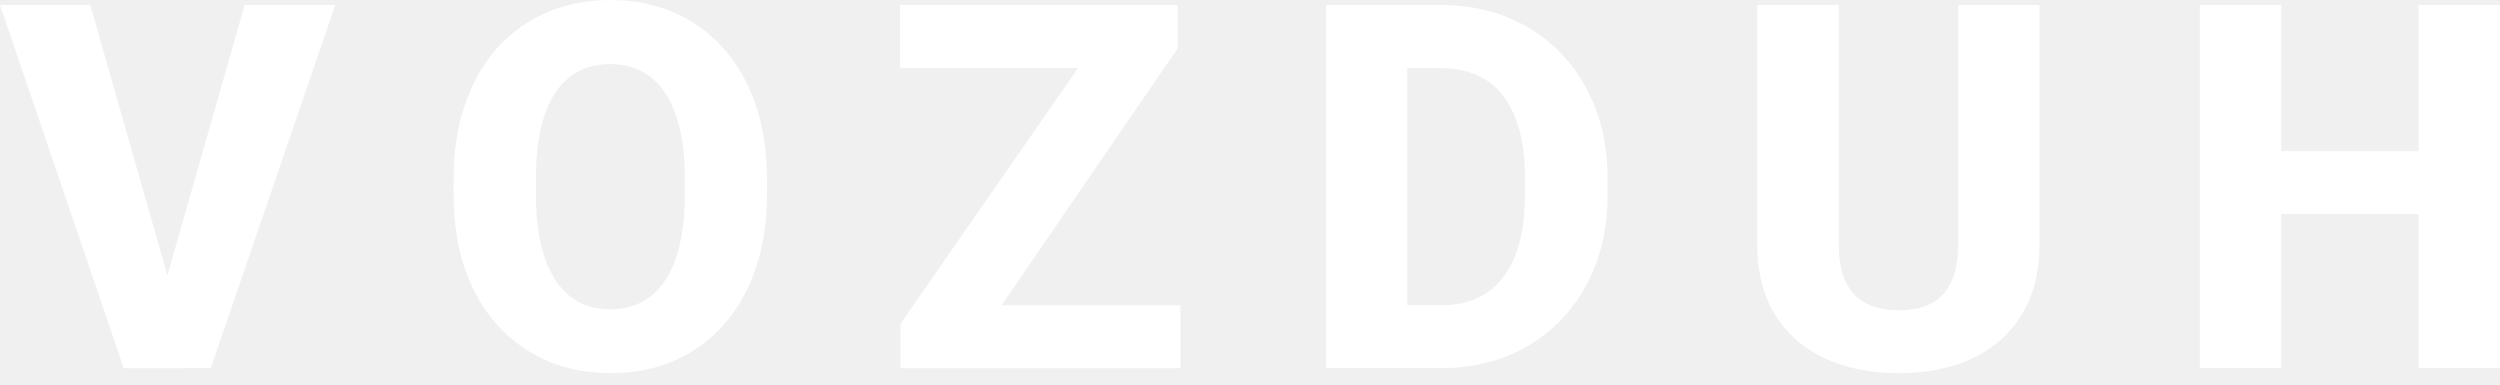
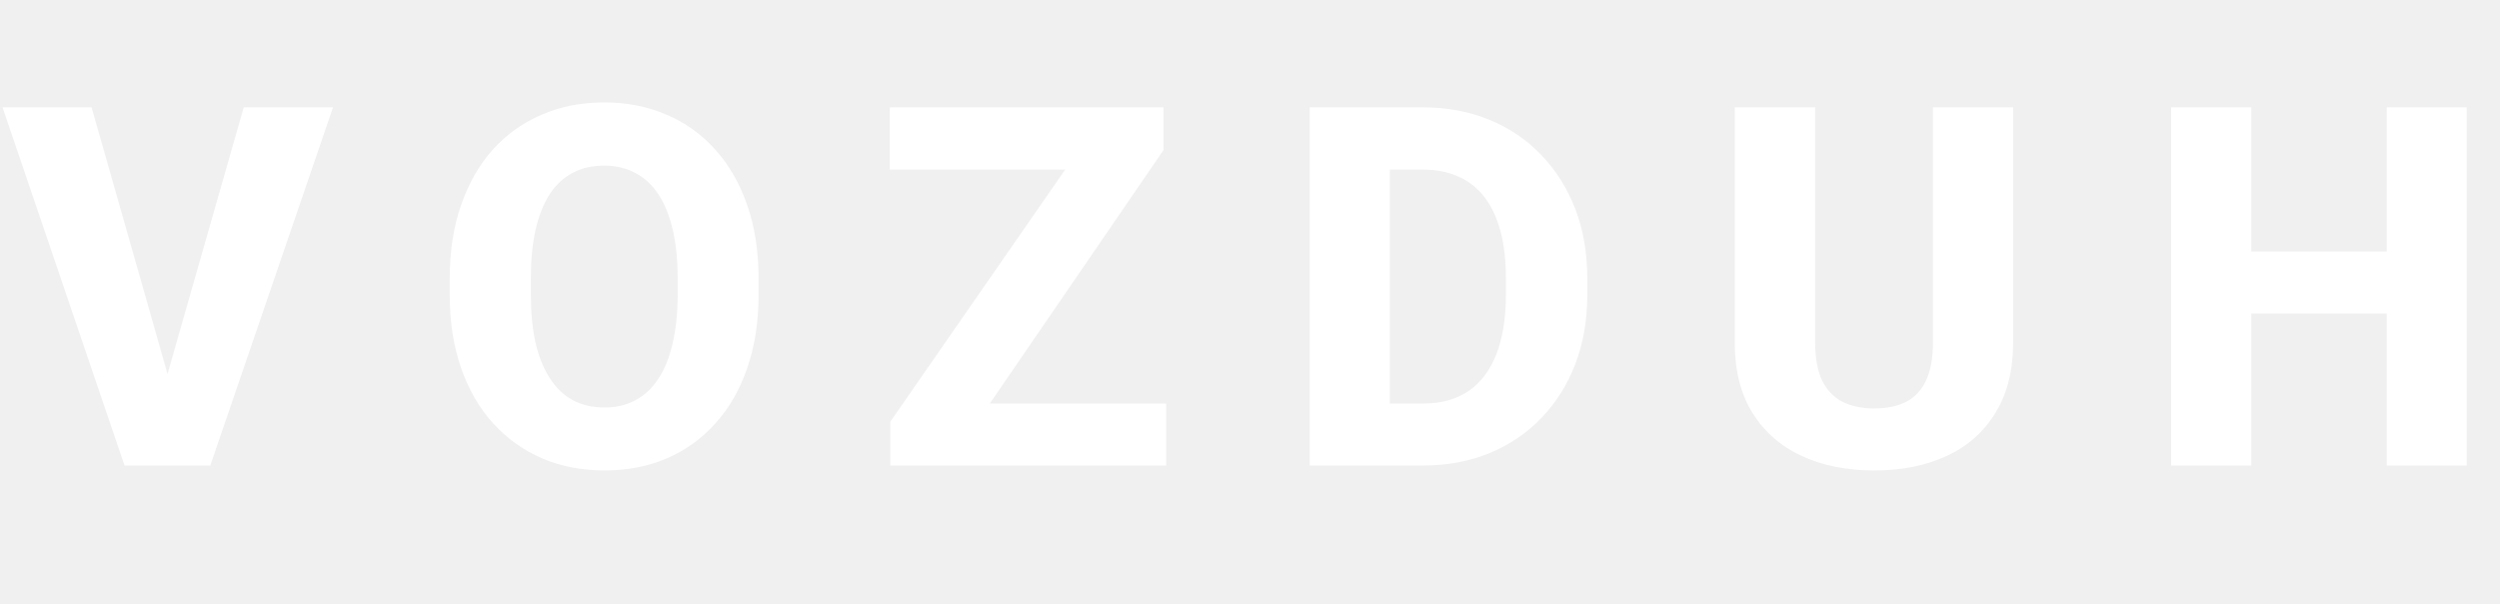
- <svg xmlns="http://www.w3.org/2000/svg" fill="none" viewBox="0 0 143 22">
-   <path fill="#fff" d="M9.374 16.451 13.997.285h5.179l-7.12 20.774H8.675zM5.165.285 9.774 16.451l.728 4.609H7.077L-0.0.285zm38.703 9.931v.927q0 2.369-.656 4.252-.642 1.883-1.841 3.21-1.184 1.327-2.825 2.04-1.627.699-3.61.699-1.983 0-3.624-.699-1.641-.713-2.854-2.04-1.198-1.327-1.855-3.21t-.656-4.252v-.927q0-2.369.656-4.252.656-1.898 1.841-3.225 1.199-1.327 2.839-2.026Q32.925 0 34.908 0t3.624.713q1.641.699 2.825 2.026 1.198 1.327 1.855 3.225.656 1.883.656 4.252m-4.694.927v-.956q0-1.584-.285-2.796-.285-1.227-.828-2.055-.542-.828-1.341-1.241-.799-.428-1.812-.428-1.056 0-1.841.428-.785.414-1.327 1.241-.528.828-.813 2.055-.271 1.213-.271 2.796v.956q0 1.569.271 2.796.285 1.213.828 2.055t1.327 1.27q.799.428 1.855.428 1.013 0 1.798-.428.799-.428 1.341-1.27.542-.842.813-2.055.285-1.227.285-2.796M67.519 17.464v3.596H52.638V17.464zm-.157-14.696L54.821 21.06h-3.31v-2.54L64.166.285h3.196zM65.821.285v3.61H51.482V.285zm16.602 20.774h-4.566l.029-3.596h4.537q1.555 0 2.625-.713 1.07-.728 1.627-2.14.556-1.427.556-3.467v-.956q0-1.541-.314-2.711-.314-1.184-.927-1.983t-1.527-1.198q-.899-.4-2.069-.4H77.772V.285h4.623q2.112 0 3.852.713 1.755.713 3.025 2.04 1.284 1.327 1.983 3.139t.699 4.038v.927q0 2.212-.699 4.038-.699 1.812-1.983 3.139-1.27 1.313-3.01 2.026t-3.838.713M80.497.285v20.774h-4.651V.285zm31.513 0h4.651v13.64c0 1.617-.343 2.977-1.027 4.081-.676 1.103-1.617 1.936-2.825 2.497s-2.607.842-4.195.842q-2.397 0-4.224-.842-1.812-.842-2.853-2.497c-.685-1.103-1.027-2.464-1.027-4.081V.285h4.665v13.64c0 .894.133 1.627.4 2.197.276.561.67.975 1.184 1.241.514.257 1.132.385 1.855.385s1.336-.128 1.84-.385c.514-.266.899-.68 1.156-1.241.266-.571.4-1.303.4-2.197zm27.759 8.361v3.595h-10.758V8.646zm-9.288-8.361v20.774h-4.651V.285zm12.499 0v20.774h-4.637V.285z" />
+ <svg xmlns="http://www.w3.org/2000/svg" fill="none" viewBox="0 0 145 35">
+   <g clip-path="url(#a)">
+     <path fill="#fff" d="m9.521 22.391 4.623-16.166h5.179L12.203 27H8.822zM5.312 6.226l4.609 16.166L10.648 27H7.224L.147 6.226zm38.703 9.931v.927q0 2.369-.656 4.252-.642 1.883-1.841 3.21-1.184 1.327-2.825 2.04-1.627.699-3.61.699-1.983 0-3.624-.699-1.641-.713-2.854-2.04-1.198-1.327-1.855-3.21-.656-1.883-.656-4.252v-.927q0-2.369.656-4.252.656-1.898 1.841-3.224 1.198-1.327 2.839-2.026 1.641-.714 3.624-.714 1.983 0 3.624.713 1.641.699 2.825 2.026 1.198 1.327 1.855 3.225.656 1.883.656 4.252m-4.694.927v-.956q0-1.584-.285-2.797-.285-1.227-.828-2.055-.542-.827-1.341-1.241-.799-.428-1.812-.428-1.056 0-1.841.428-.785.414-1.327 1.241-.528.828-.813 2.055-.271 1.213-.271 2.797v.956q0 1.569.271 2.797.285 1.213.828 2.055.542.842 1.327 1.27.799.428 1.855.428 1.013 0 1.798-.428.799-.428 1.341-1.27t.813-2.055q.285-1.227.285-2.797m28.345 6.321V27H52.785v-3.595zm-.157-14.696L54.968 27h-3.31v-2.54L64.313 6.226h3.196zm-1.541-2.483v3.61H51.629V6.226zM82.57 27h-4.566l.029-3.595h4.537q1.555 0 2.625-.713 1.07-.728 1.627-2.14.556-1.427.556-3.467v-.956q0-1.541-.314-2.711-.314-1.184-.927-1.983-.614-.799-1.527-1.198-.899-.4-2.069-.4H77.919V6.226h4.623q2.112 0 3.852.713 1.755.713 3.025 2.04 1.284 1.327 1.983 3.139t.699 4.038v.927q0 2.212-.699 4.038-.699 1.812-1.983 3.139-1.27 1.313-3.01 2.026Q84.668 27 82.57 27M80.644 6.226V27h-4.651V6.226zm31.513 0h4.651V19.866c0 1.617-.343 2.977-1.027 4.081-.676 1.103-1.617 1.936-2.825 2.497-1.209.561-2.607.842-4.195.842q-2.397 0-4.224-.842-1.812-.842-2.853-2.497c-.685-1.103-1.028-2.464-1.028-4.081V6.226h4.666V19.866c0 .894.133 1.627.4 2.197.275.561.67.975 1.184 1.241.514.257 1.132.385 1.855.385s1.336-.128 1.84-.385c.514-.266.899-.68 1.156-1.241.266-.571.4-1.303.4-2.197zm27.759 8.361v3.596h-10.758v-3.596zm-9.288-8.361V27h-4.651V6.226zm12.499 0V27h-4.637V6.226z" />
+   </g>
+   <defs>
+     <clipPath id="a">
+       <path fill="#fff" d="M0 0h145v35H0z" />
+     </clipPath>
+   </defs>
</svg>
